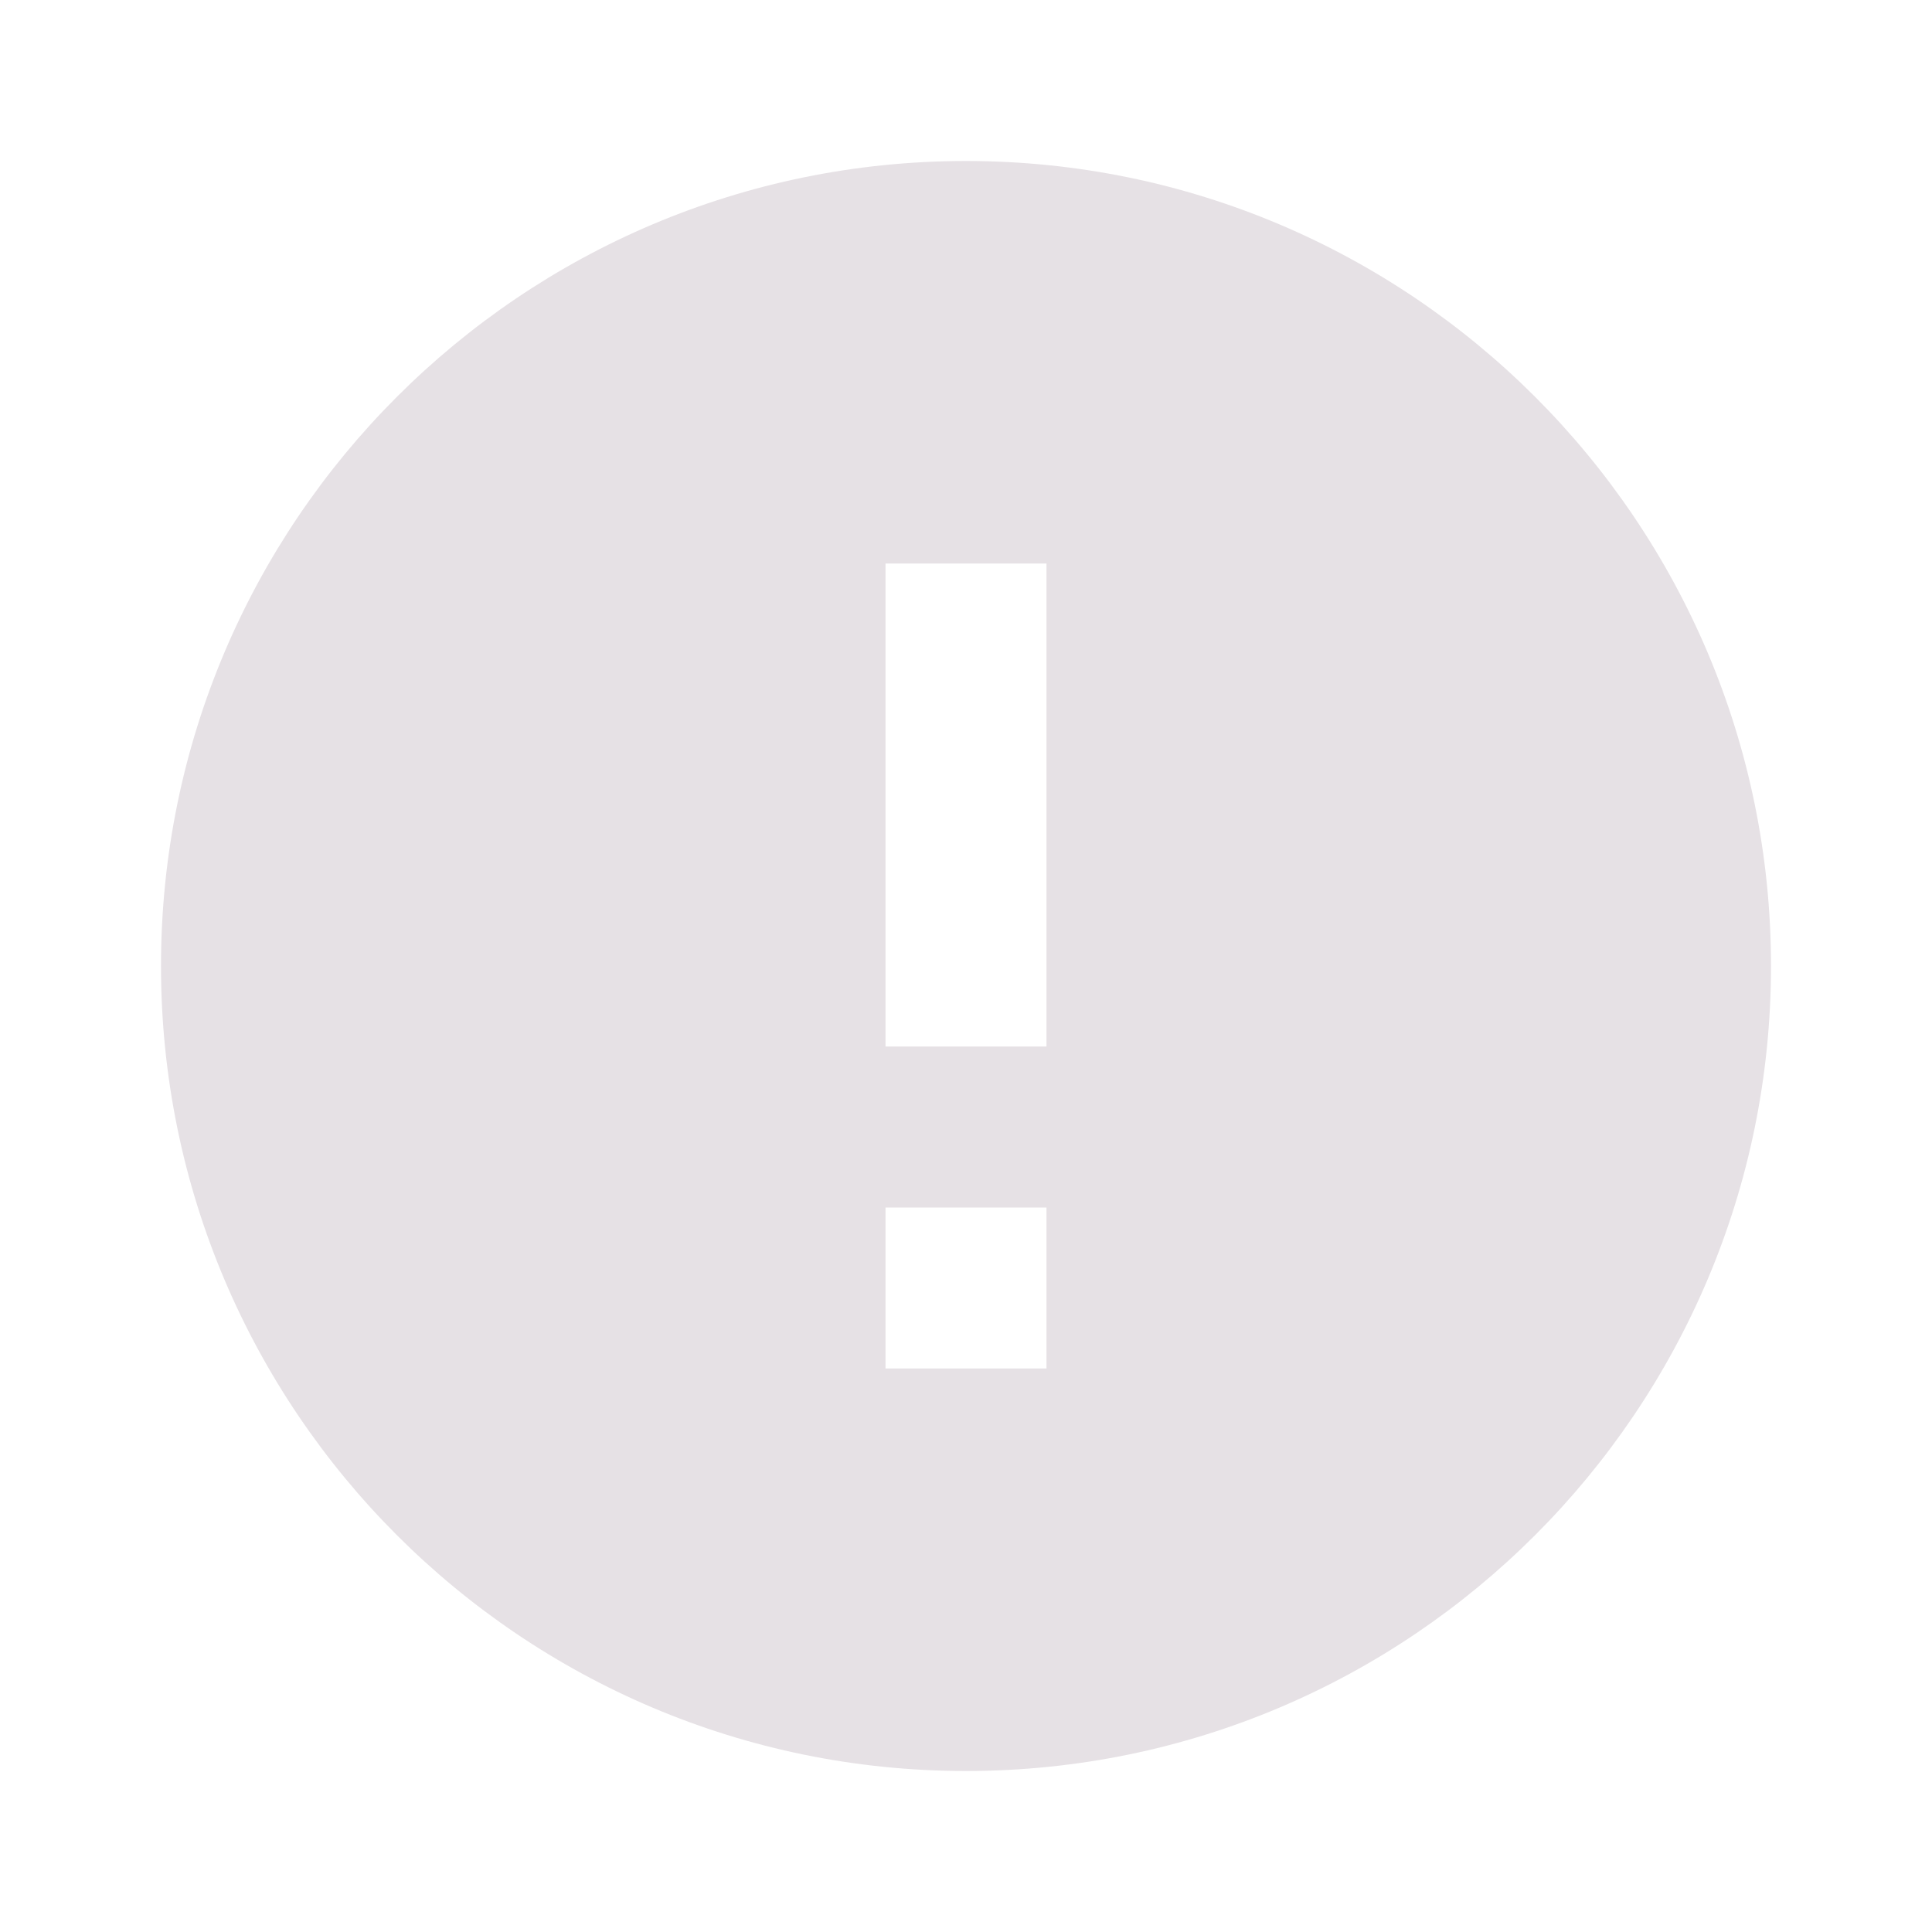
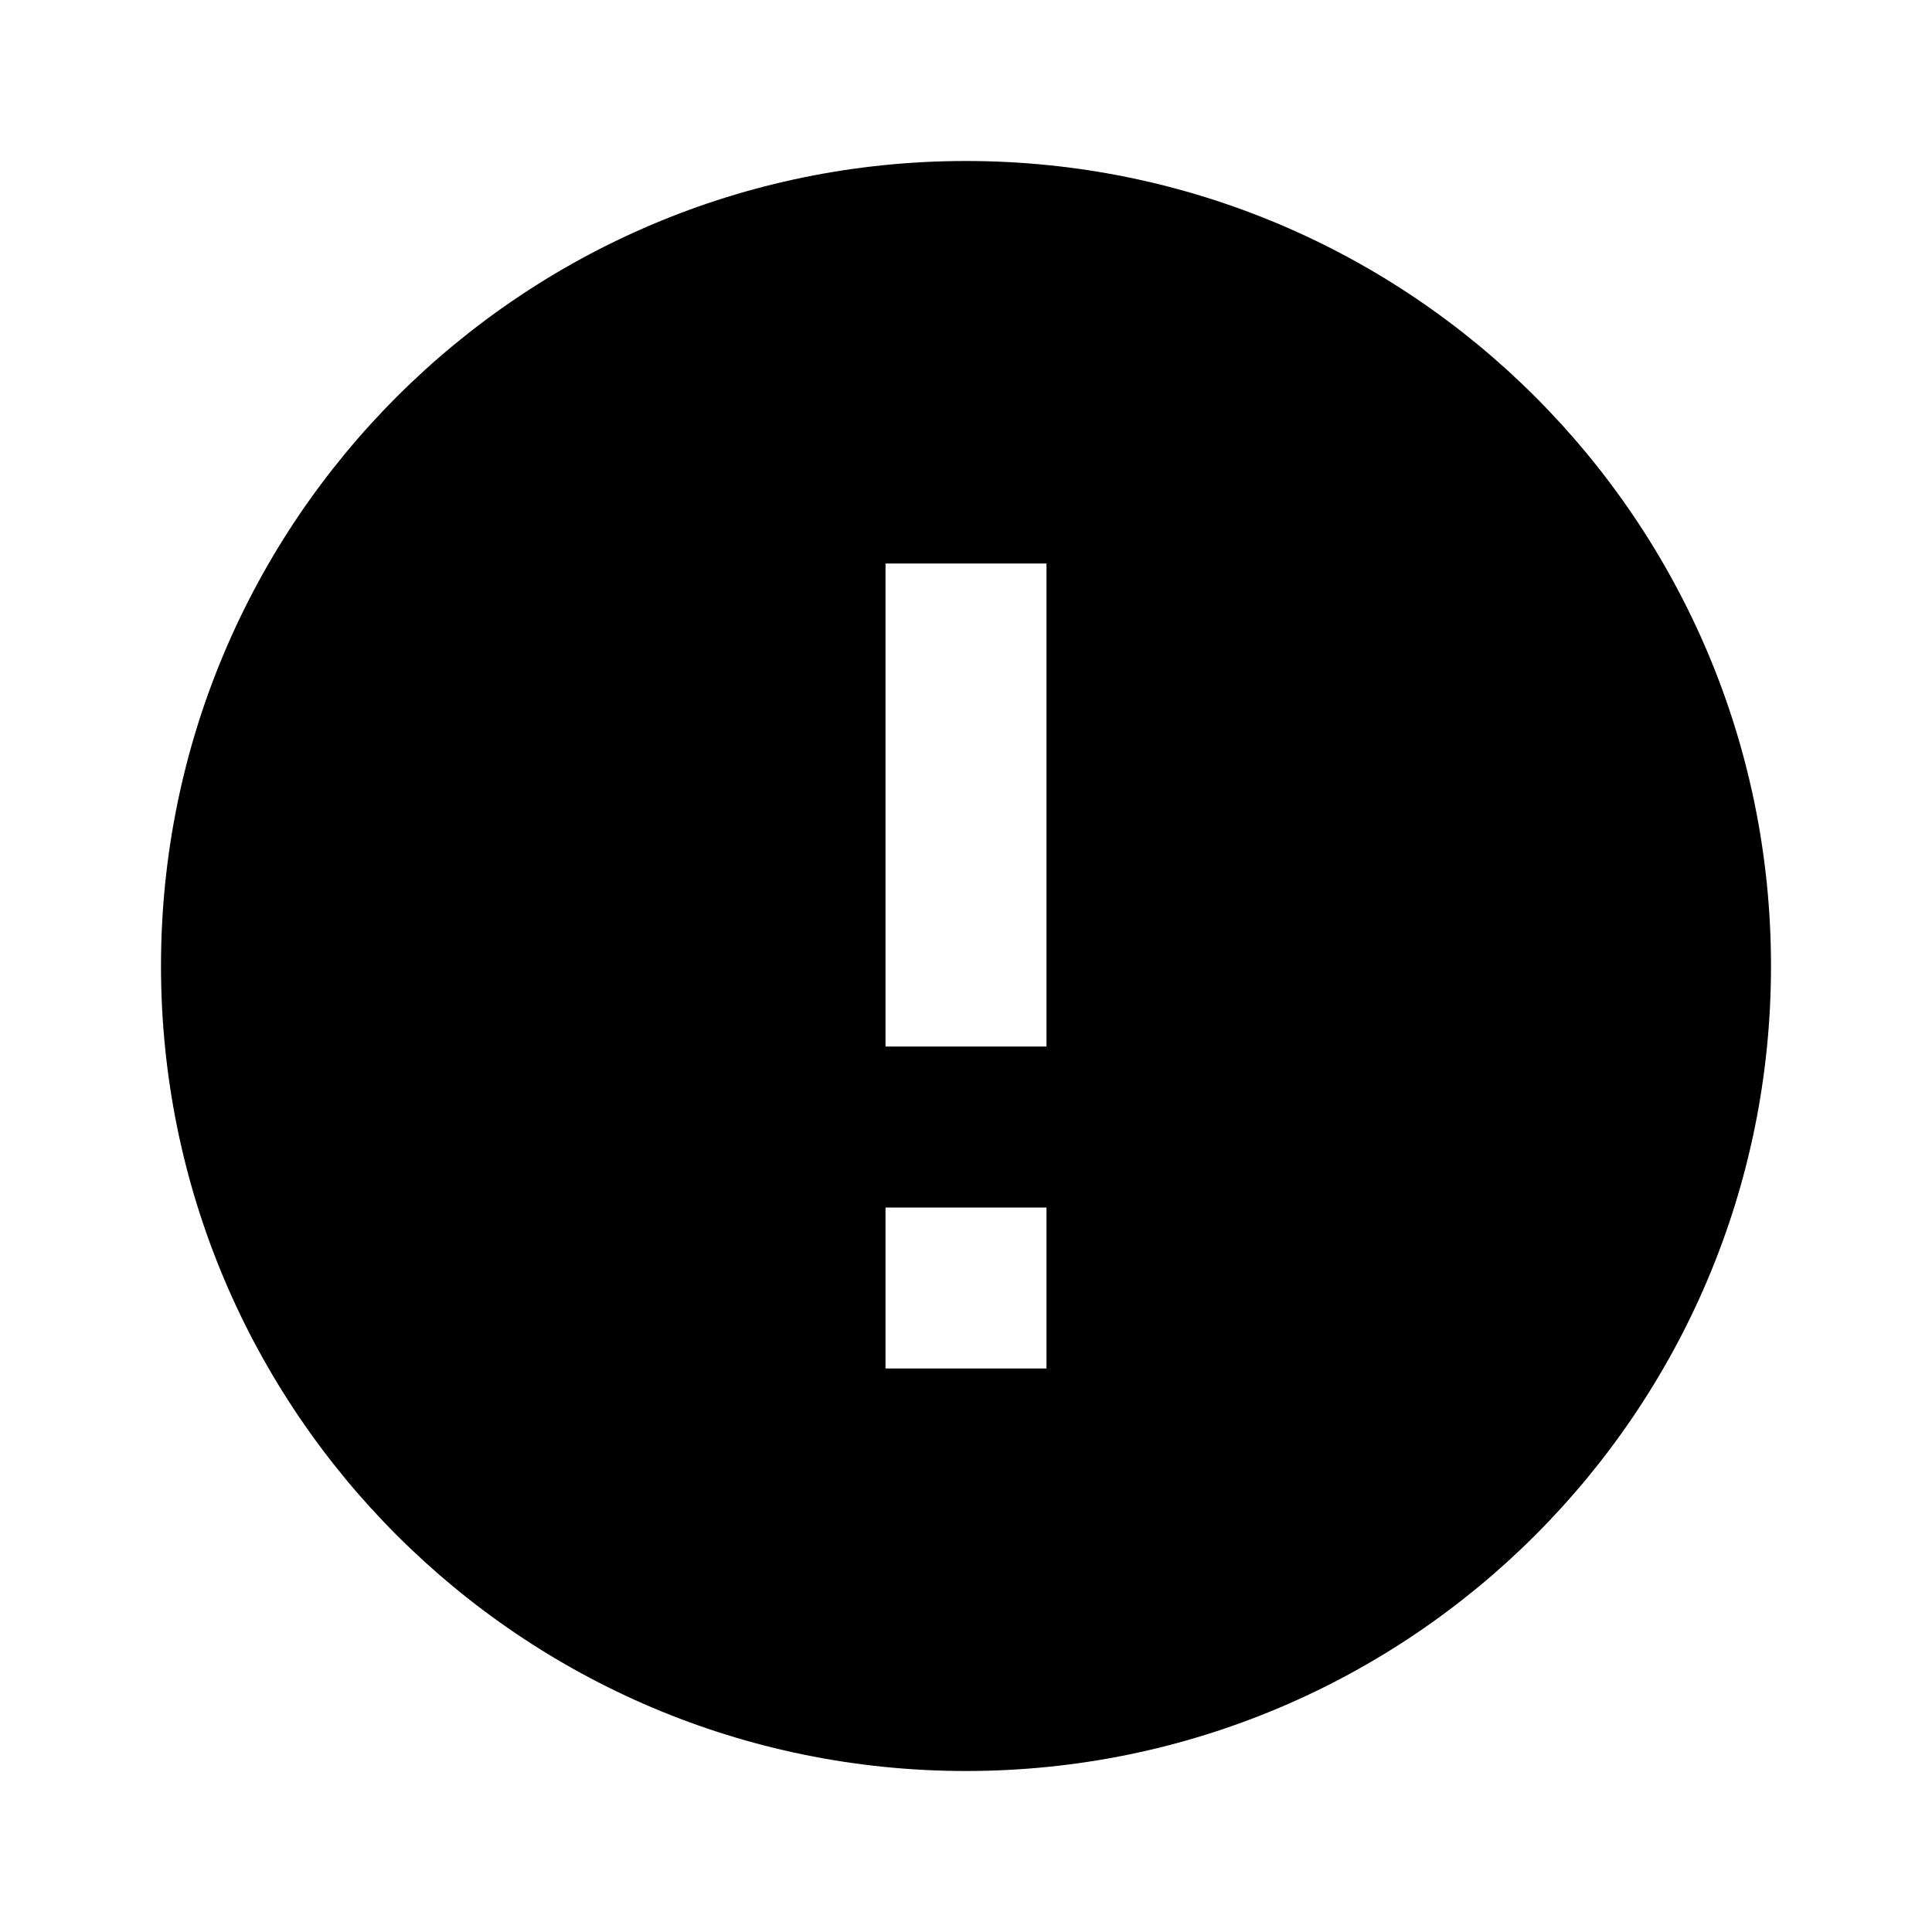
- <svg xmlns="http://www.w3.org/2000/svg" viewBox="0 0 24 24">
-   <path fill="#E6E1E5" d="M13,13H11V7H13M13,17H11V15H13M12,2C6.48,2 2,6.48 2,12C2,17.52 6.48,22 12,22C17.52,22 22,17.52 22,12C22,6.48 17.52,2 12,2Z" />
+ <svg xmlns="http://www.w3.org/2000/svg" id="mdi-alert-circle" viewBox="0 0 24 24">
+   <path d="M13,13H11V7H13M13,17H11V15H13M12,2A10,10 0 0,0 2,12A10,10 0 0,0 12,22A10,10 0 0,0 22,12A10,10 0 0,0 12,2Z" />
</svg>
